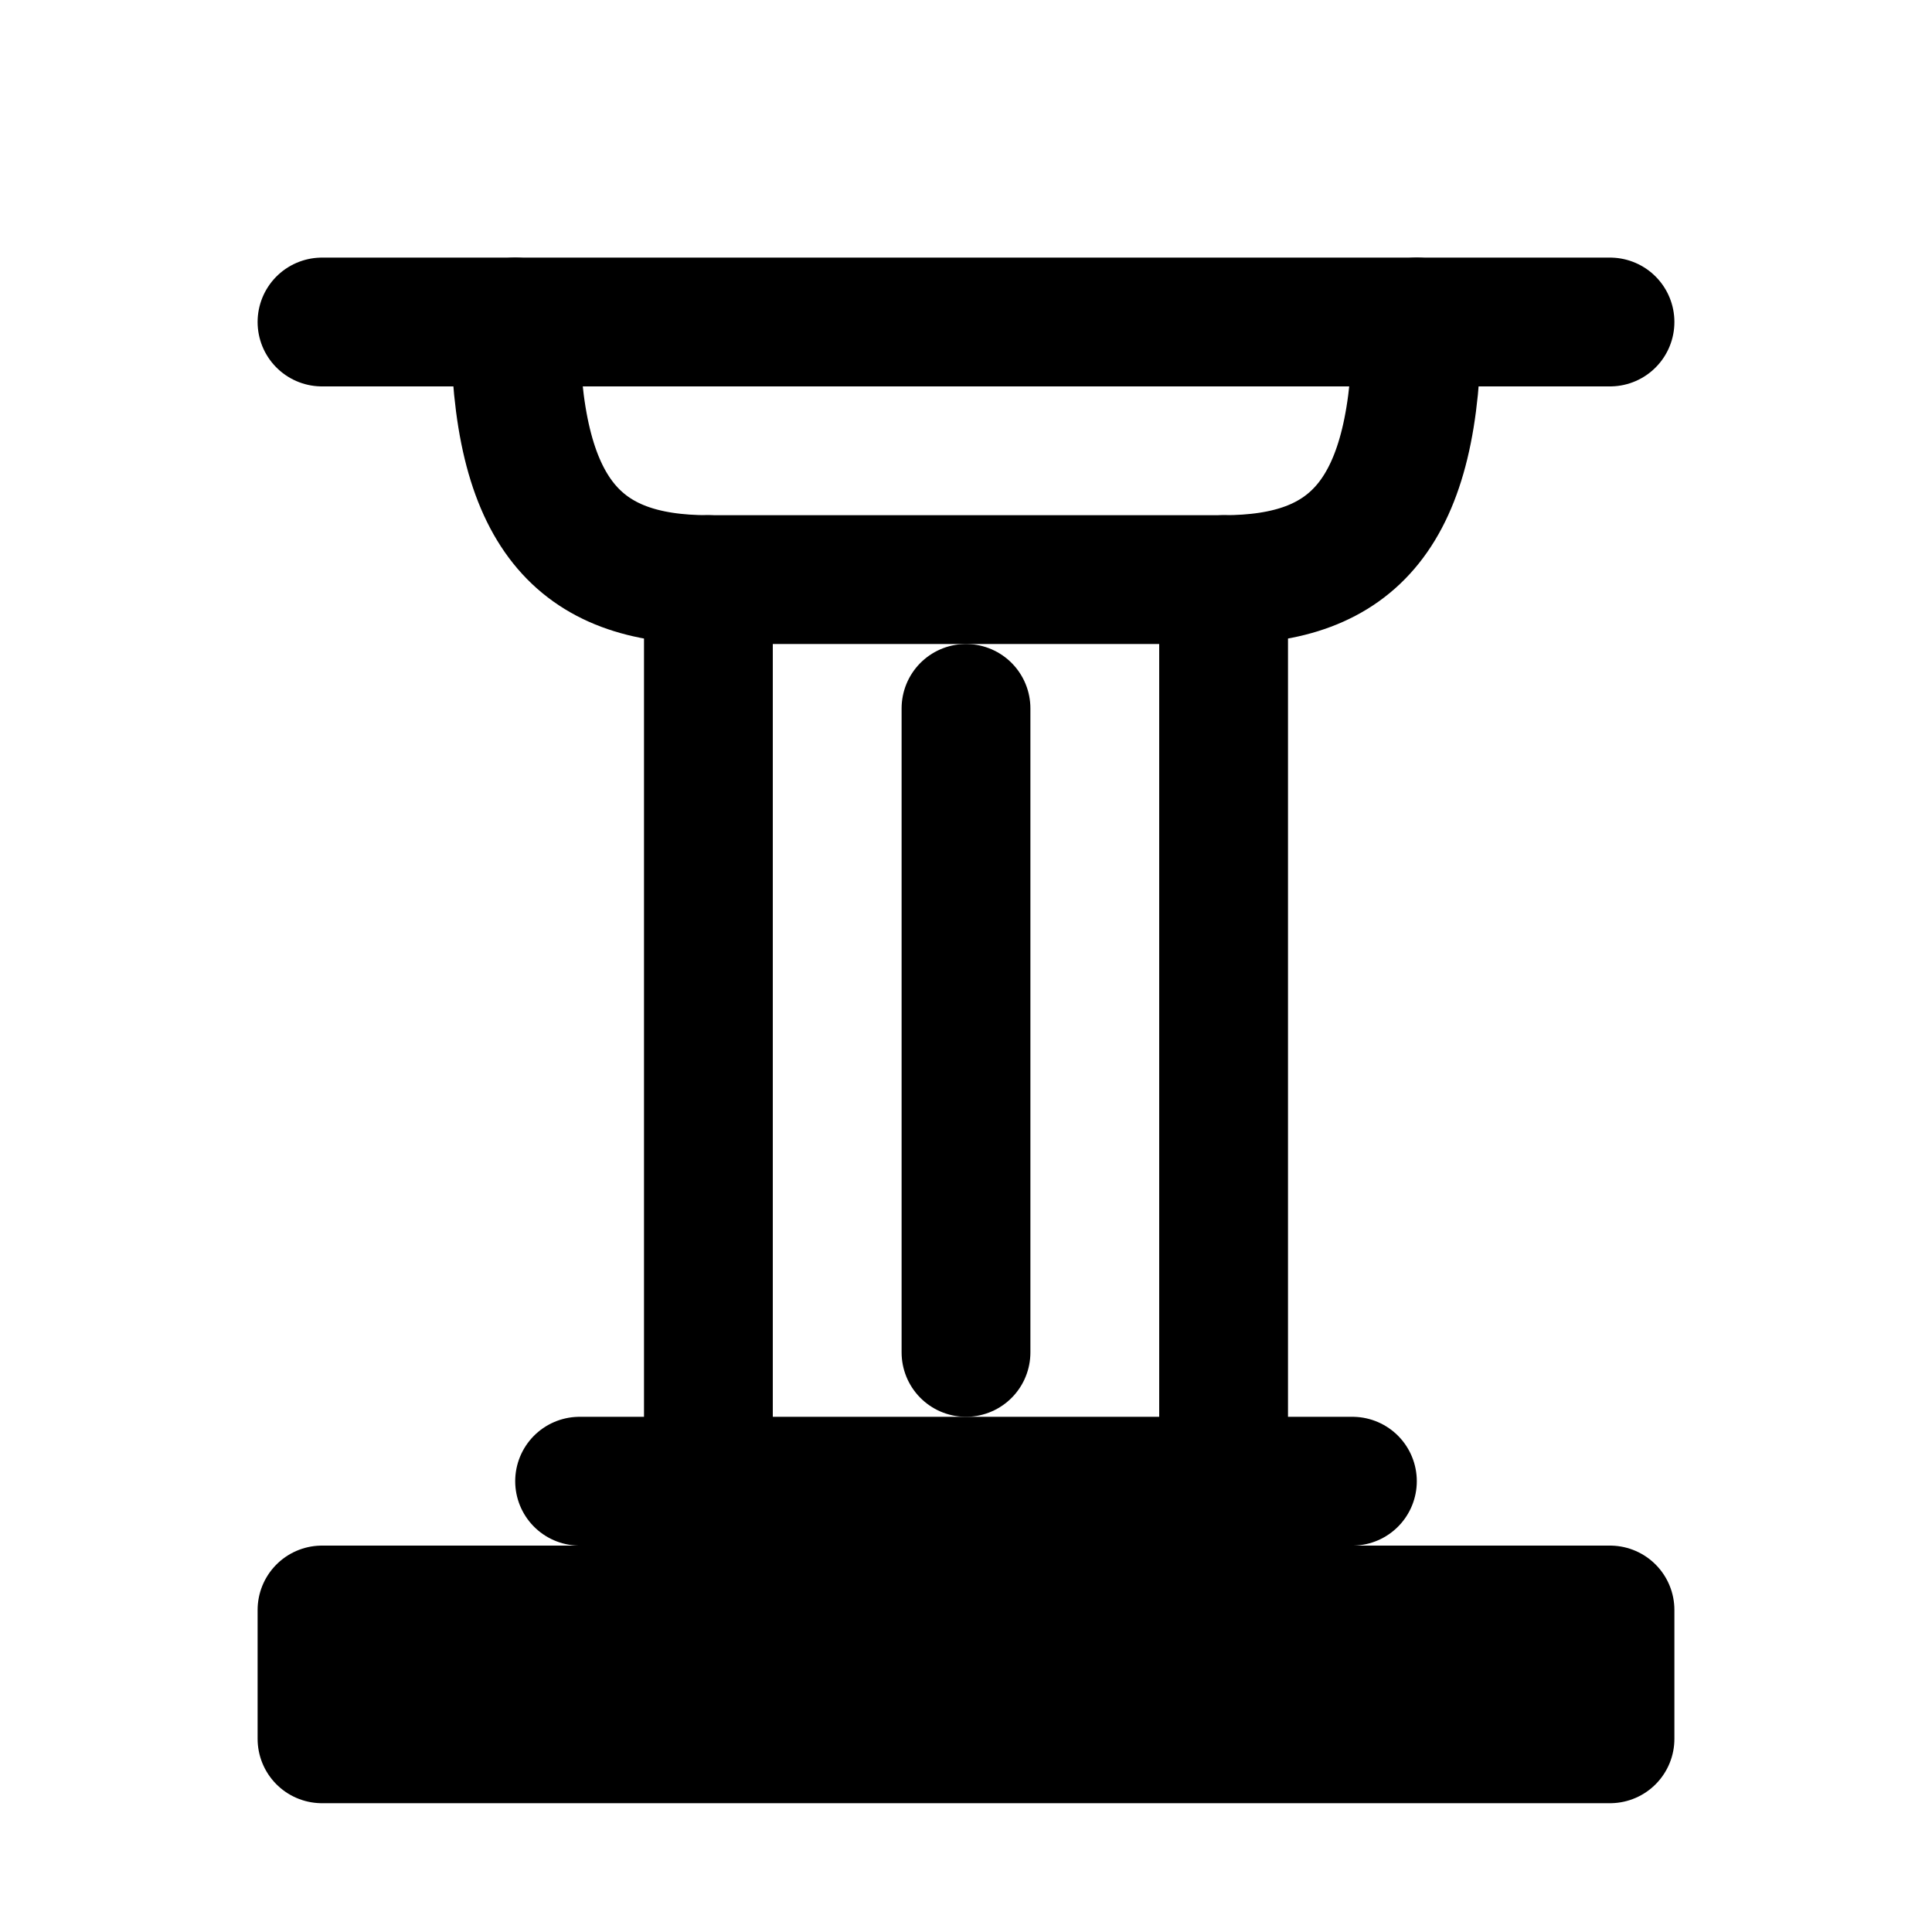
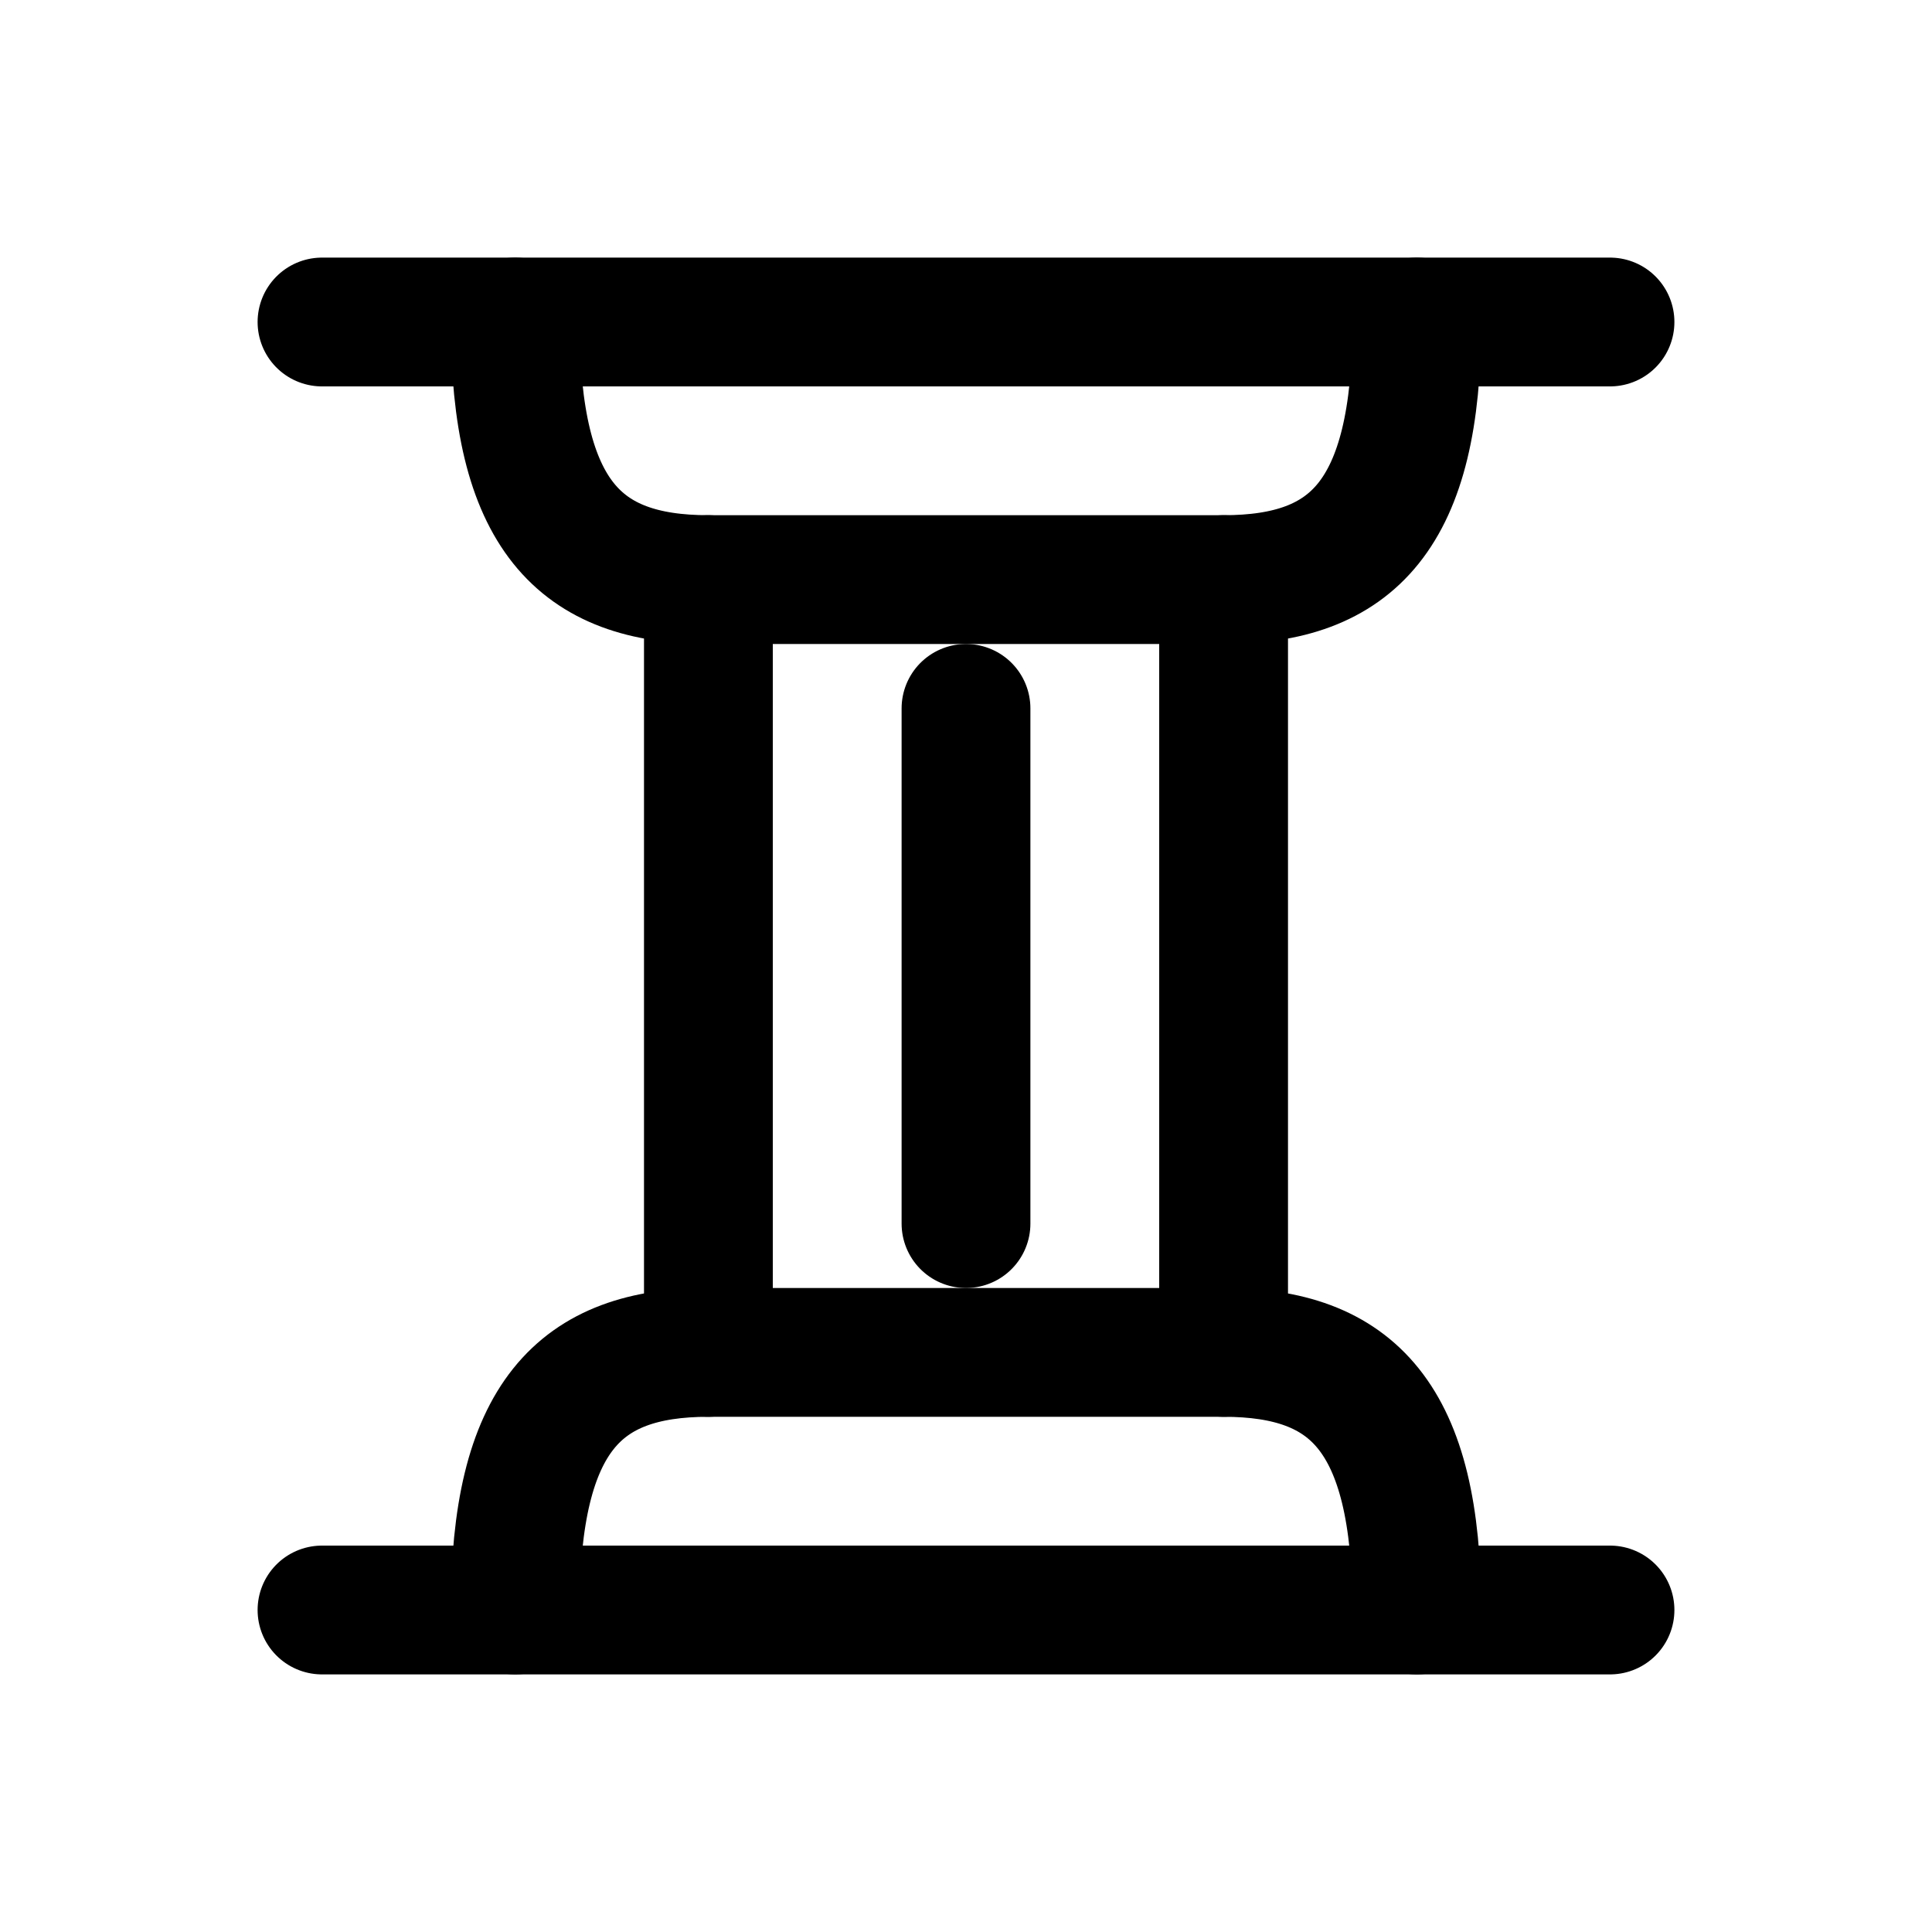
<svg xmlns="http://www.w3.org/2000/svg" width="15" height="15" viewBox="0 0 15 15" fill="none" stroke="currentColor" stroke-width="1" stroke-linecap="round" stroke-linejoin="round">
  <path d="M2.5 2.5H12.5" />
  <path d="M4 2.5C4 4 4.5 4.5 5.5 4.5H9.5C10.5 4.5 11 4 11 2.5" />
-   <path d="M5.5 4.5V11.5M9.5 4.5V11.5" />
-   <path d="M7.5 5.5V10.5" />
-   <path d="M4.5 11.5H10.5" />
-   <path d="M7.5 13.5H12.5V12.5H2.5V13.5H7.5" />
+   <path d="M5.5 4.5V10.5M9.5 4.5V10.5" />
+   <path d="M7.5 5.5V9.5" />
+   <path d="M4 12.5C4 11 4.5 10.5 5.5 10.5H9.5C10.5 10.5 11 11 11 12.5" />
+   <path d="M2.5 12.5H12.5" />
</svg>
